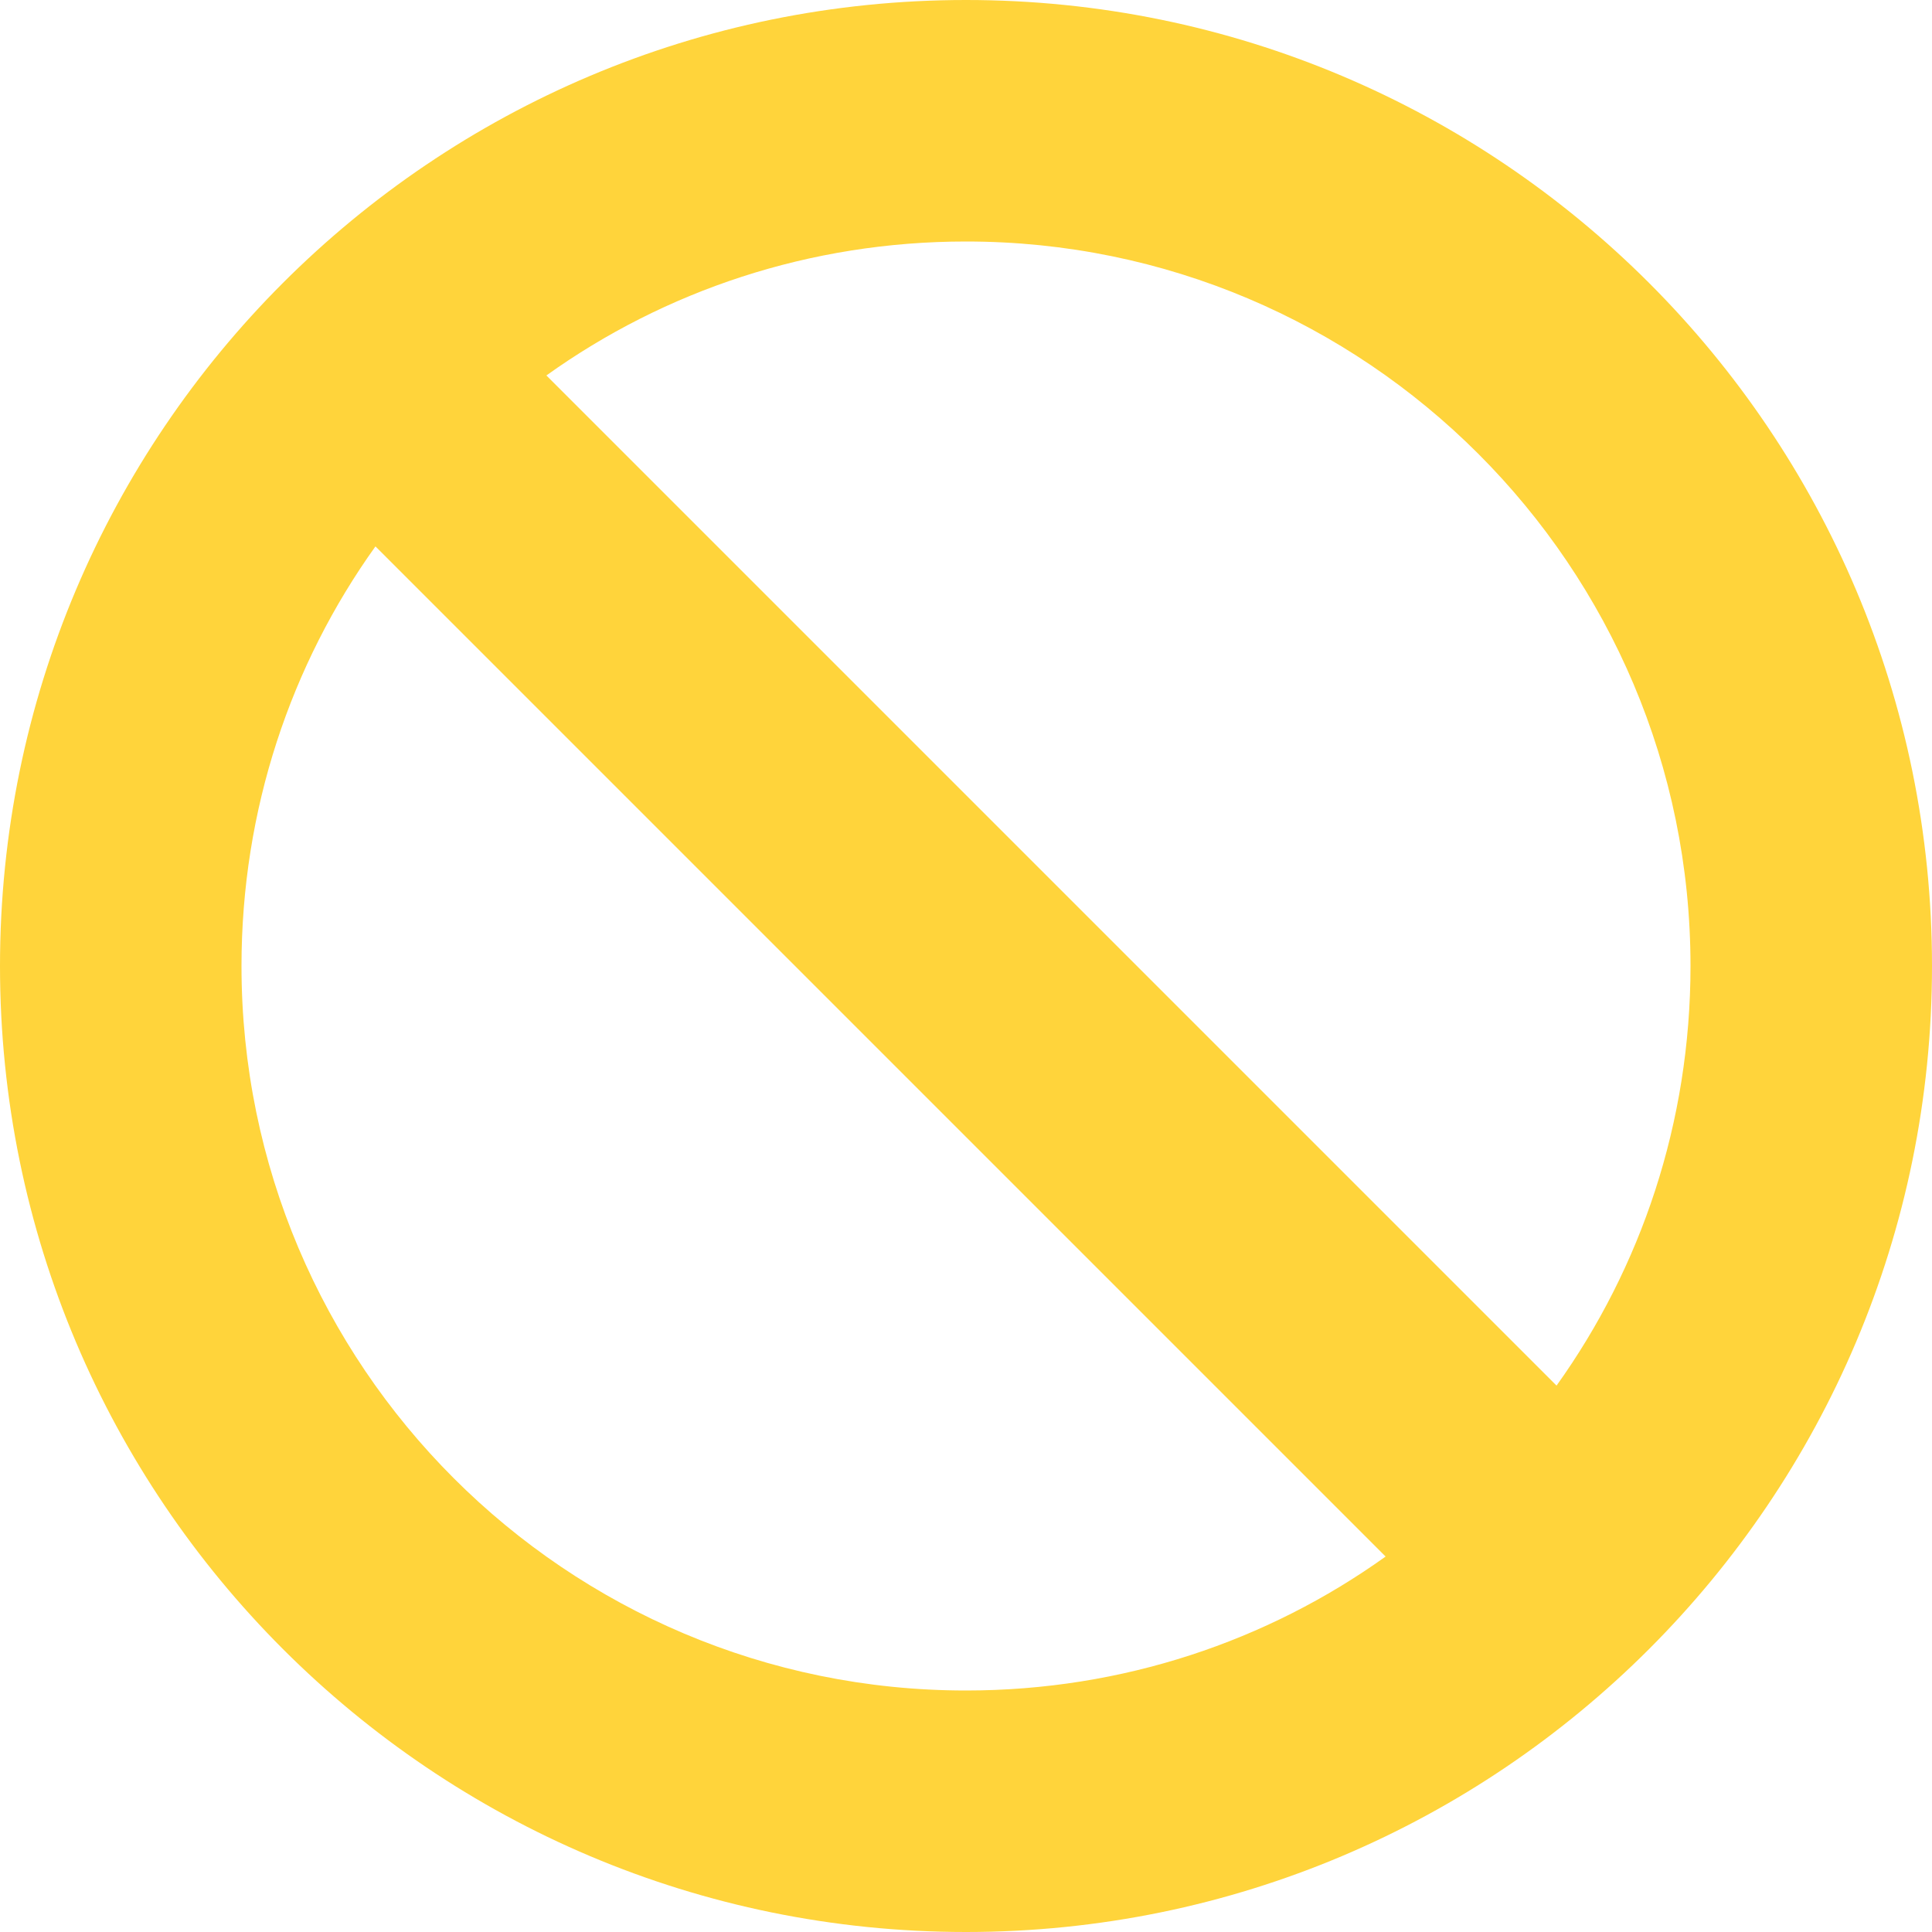
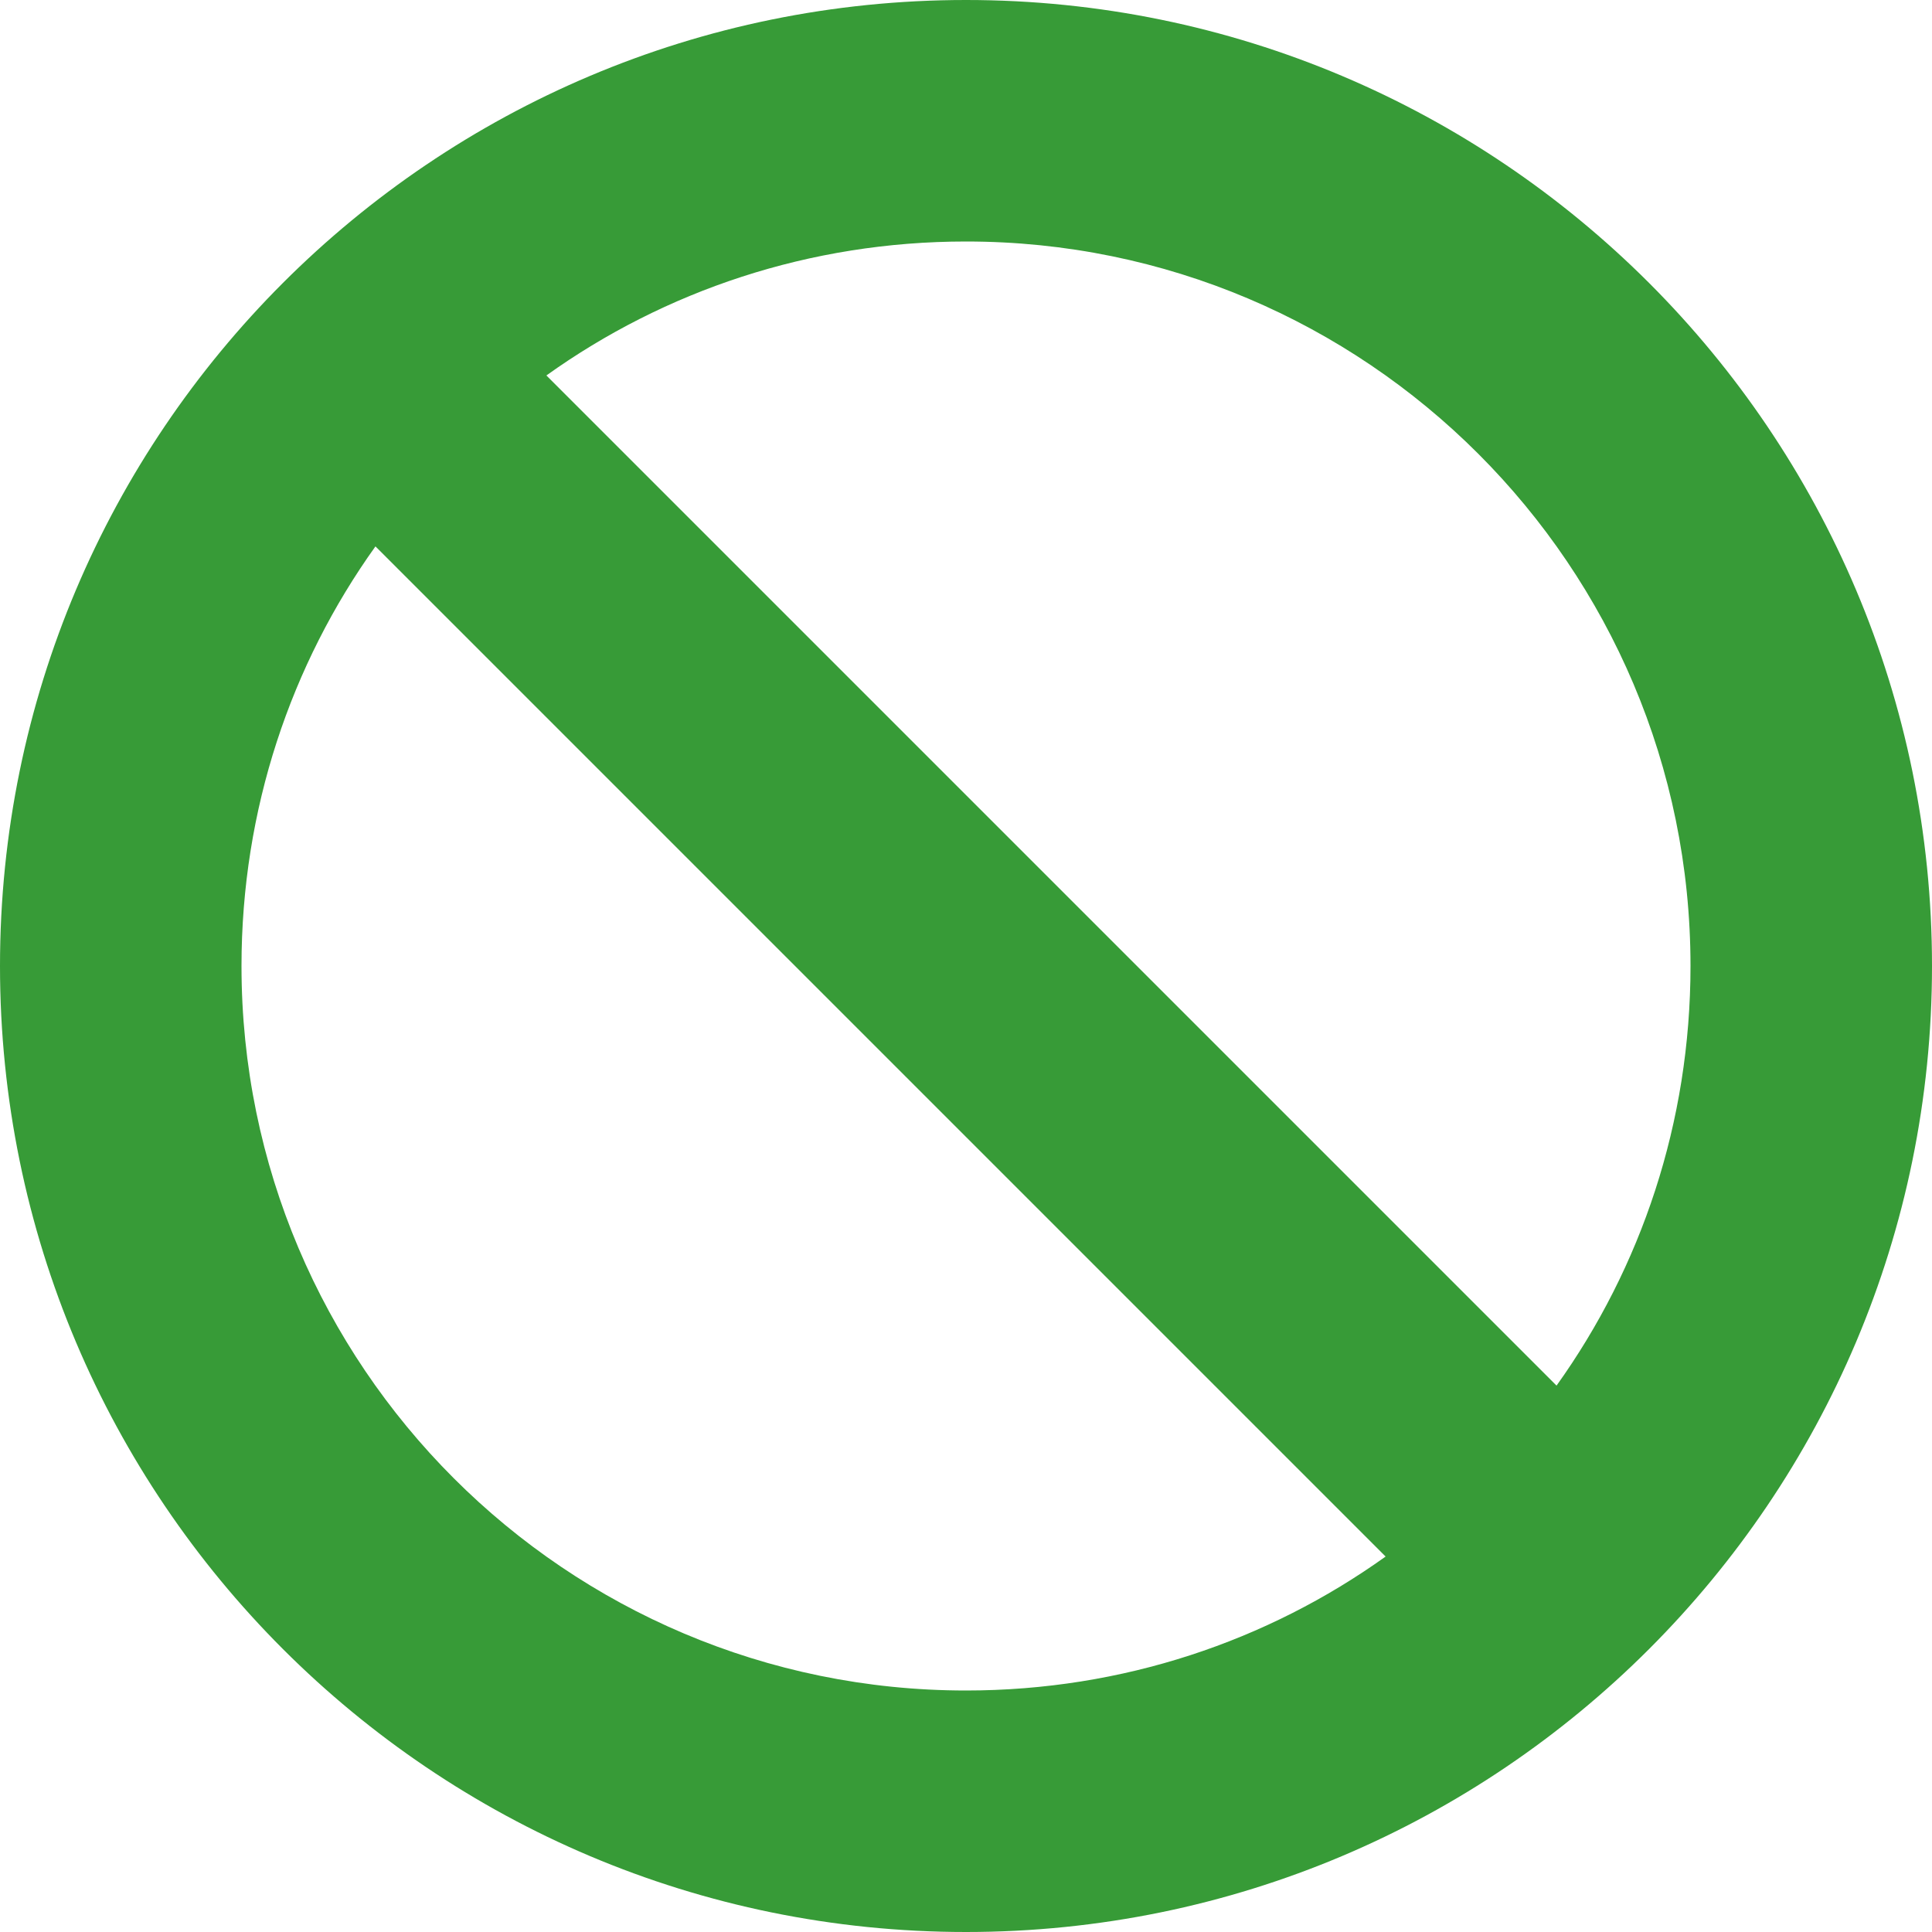
<svg xmlns="http://www.w3.org/2000/svg" viewBox="0 0 512 512">
-   <path fill="#FFD43B" d="M367.2 412.5L99.5 144.8C77.1 176.1 64 214.5 64 256c0 106 86 192 192 192c41.5 0 79.9-13.1 111.2-35.5zm45.3-45.3C434.9 335.9 448 297.5 448 256c0-106-86-192-192-192c-41.5 0-79.9 13.1-111.2 35.5L412.5 367.2zM0 256a256 256 0 1 1 512 0A256 256 0 1 1 0 256z" />
+   <path fill="#379b37" d="M367.2 412.5L99.5 144.8C77.1 176.1 64 214.5 64 256c0 106 86 192 192 192c41.5 0 79.9-13.1 111.2-35.5zm45.3-45.3C434.9 335.9 448 297.5 448 256c0-106-86-192-192-192c-41.5 0-79.9 13.1-111.2 35.5L412.5 367.2zM0 256a256 256 0 1 1 512 0A256 256 0 1 1 0 256z" />
</svg>
